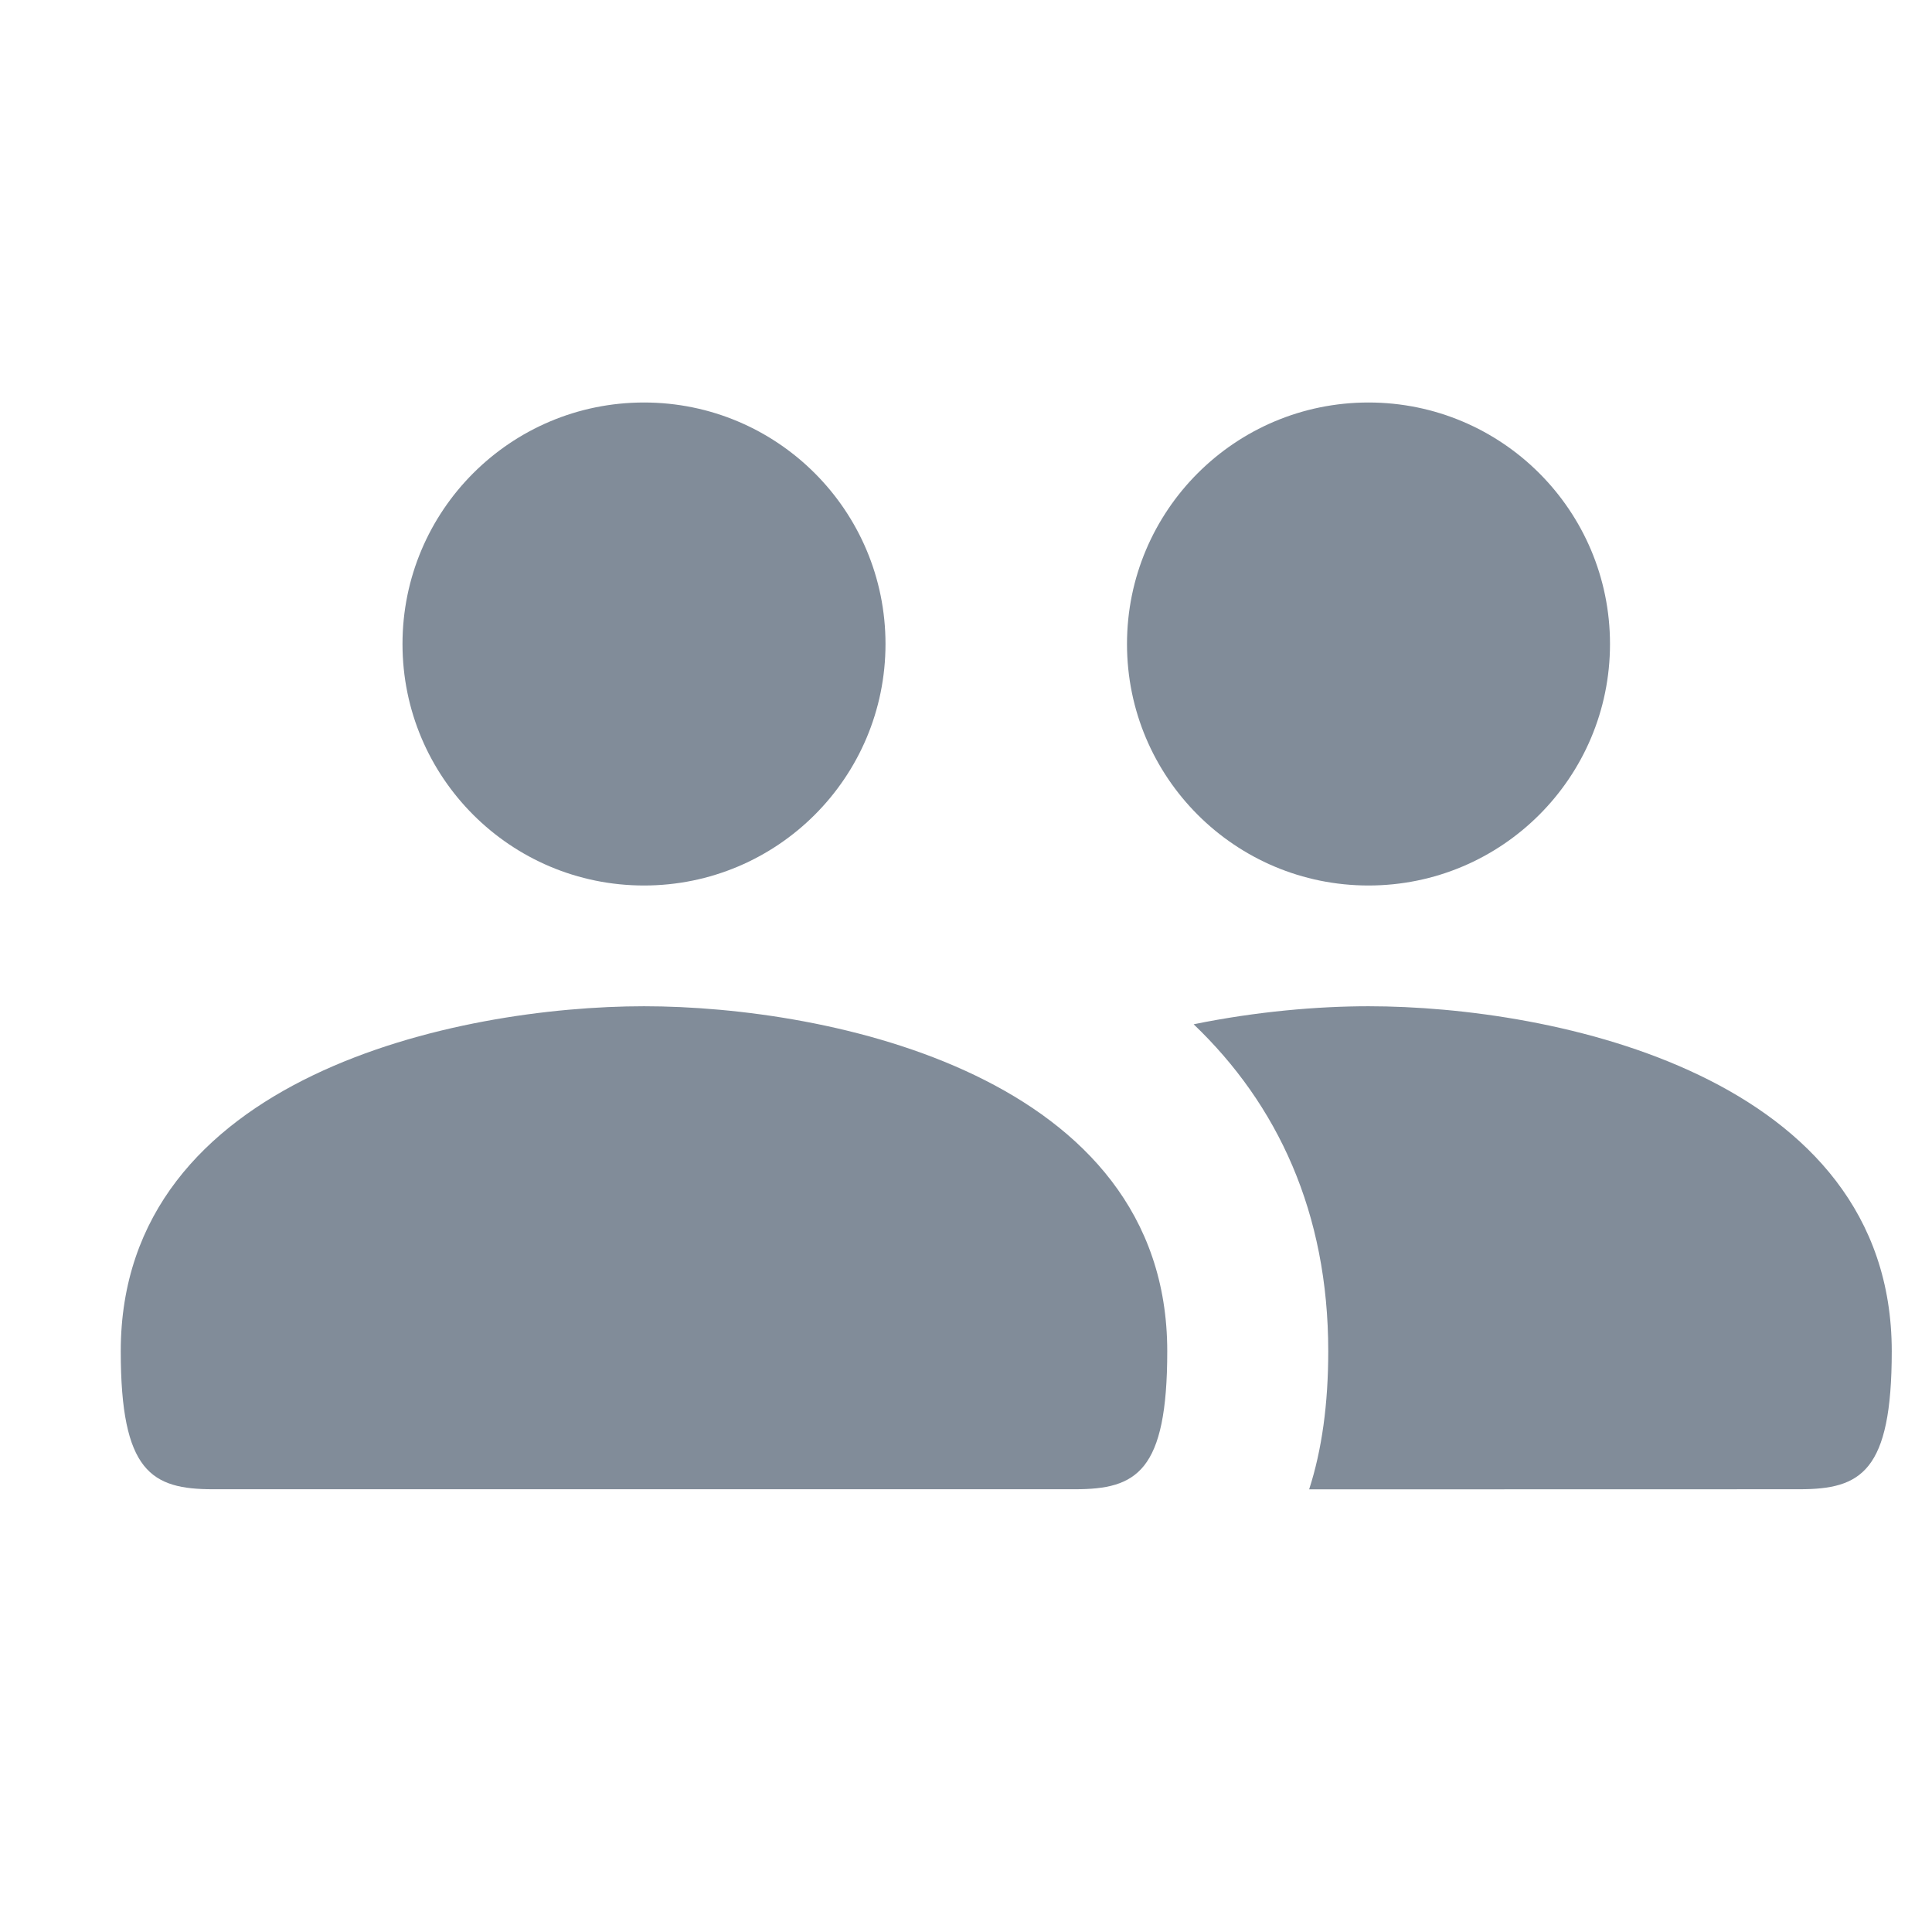
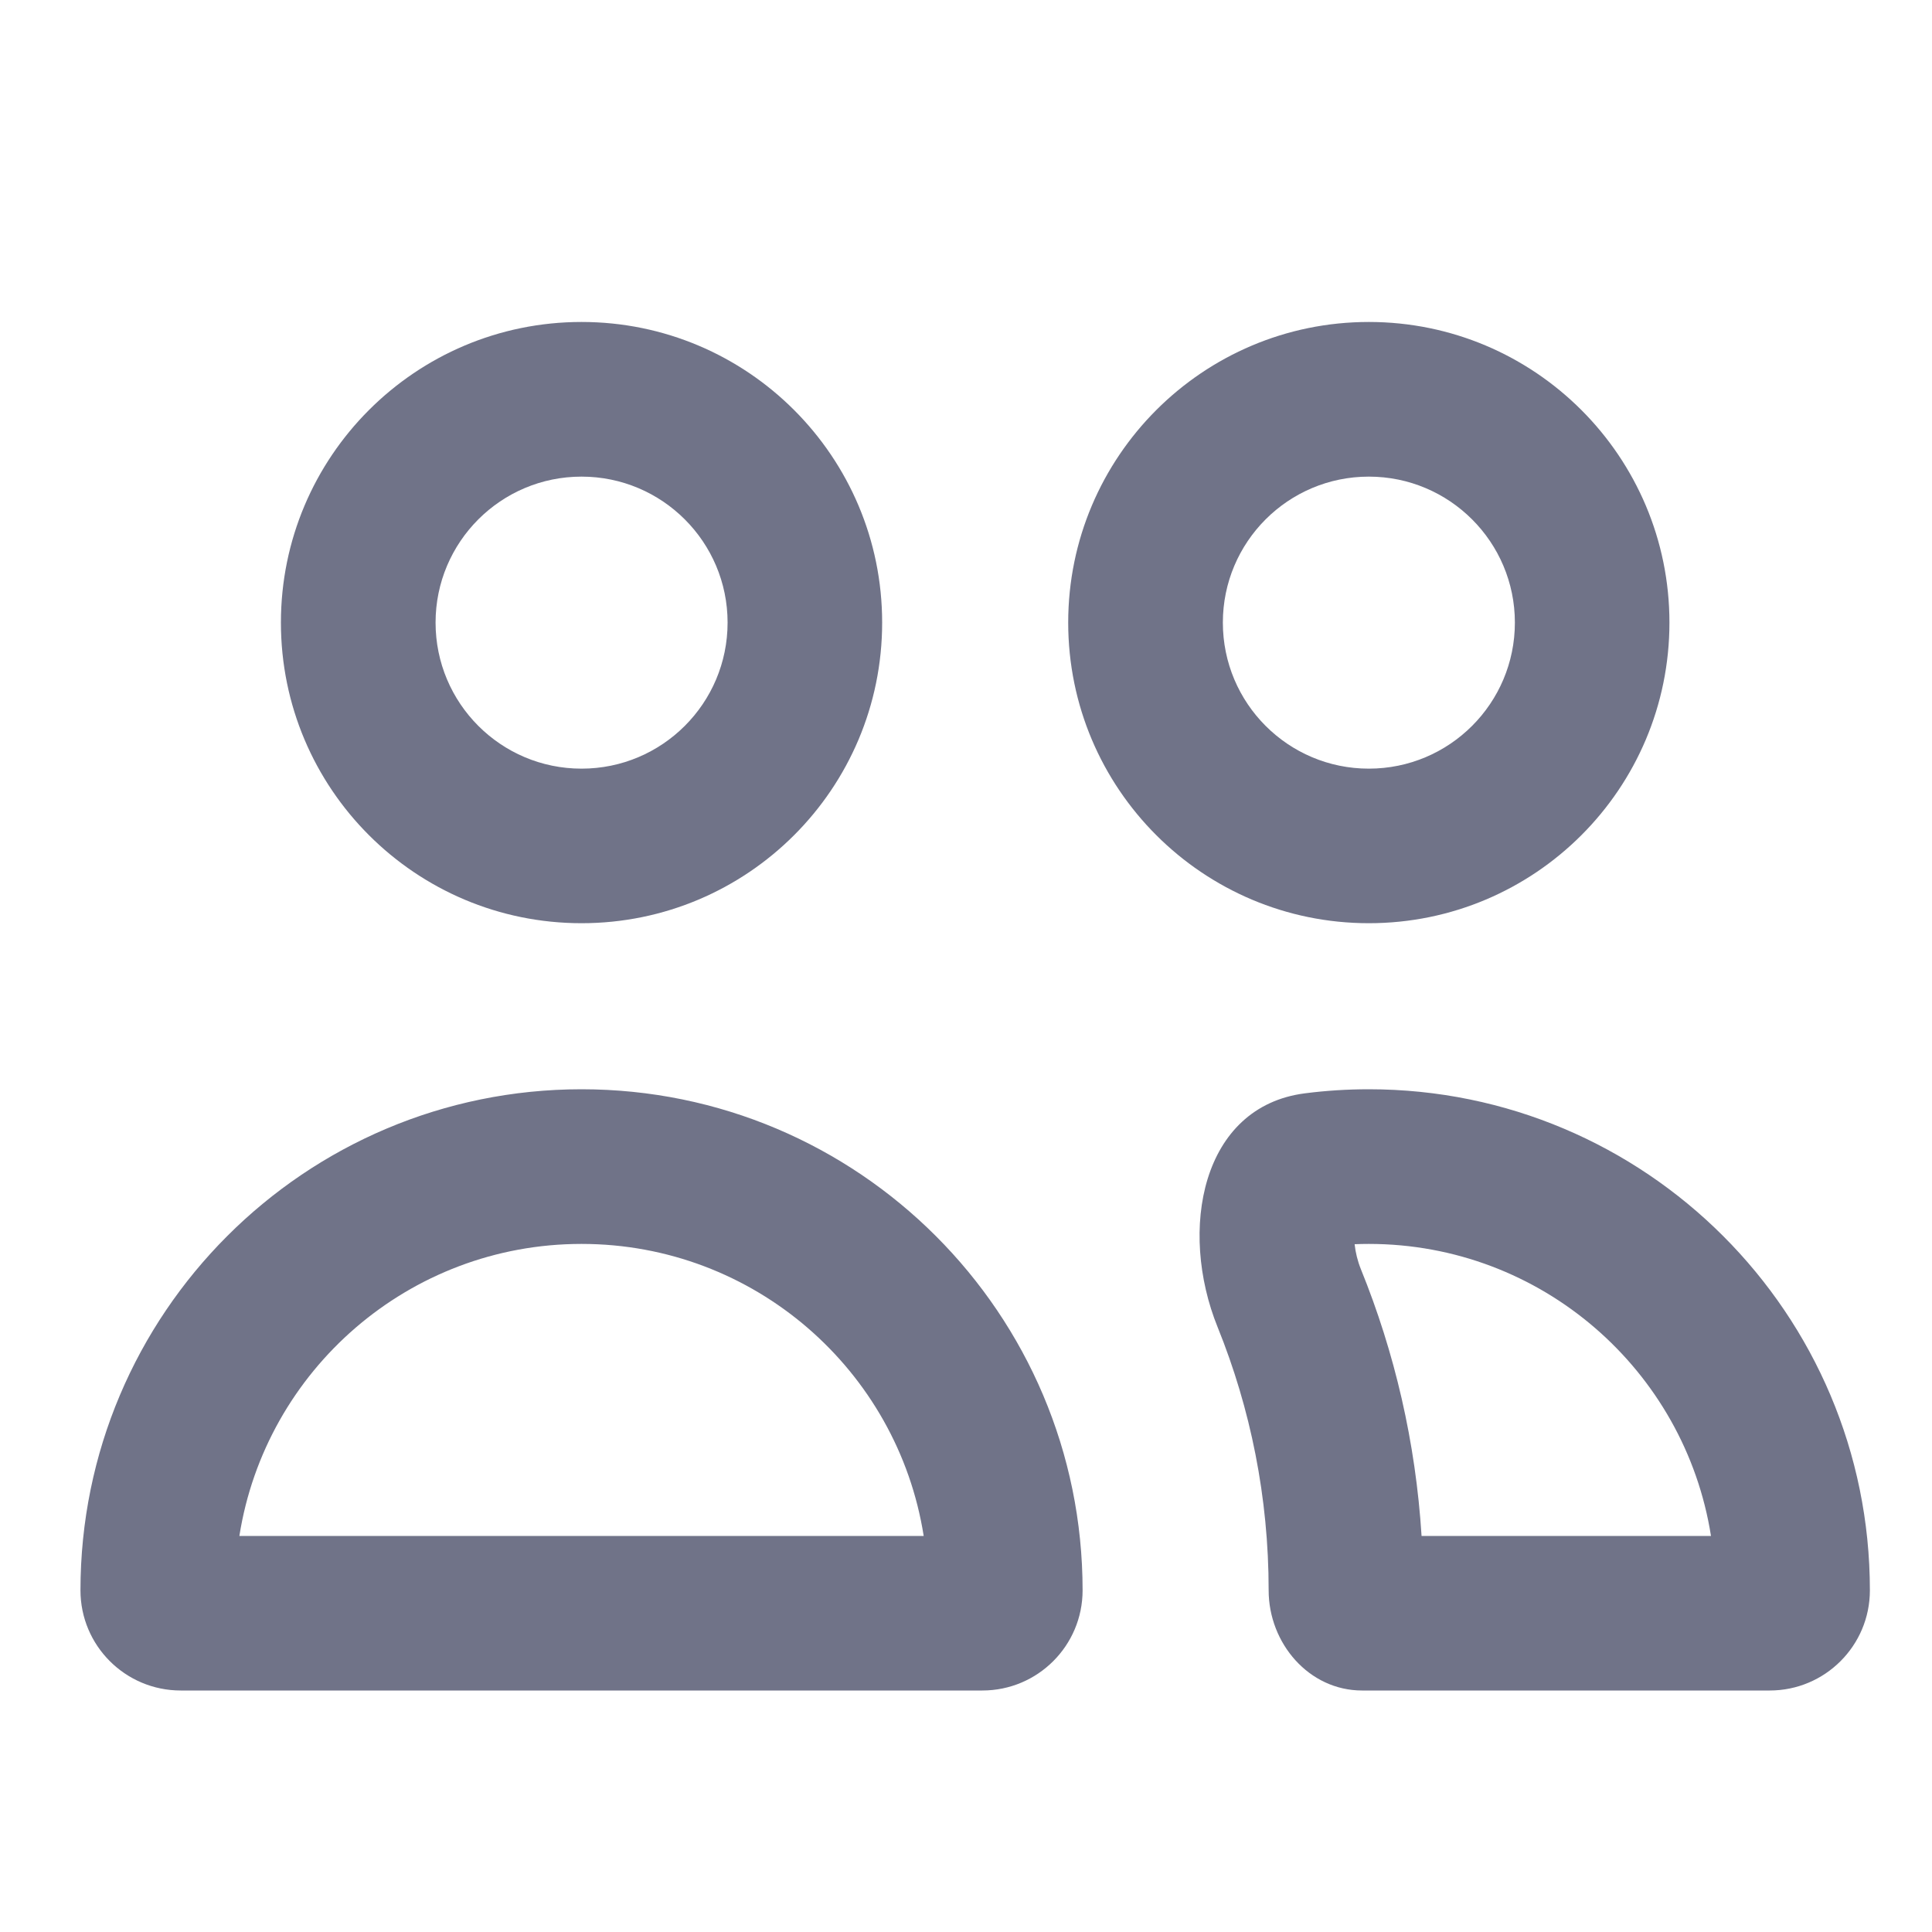
- <svg xmlns="http://www.w3.org/2000/svg" width="18" height="18" viewBox="0 0 18 18" fill="none">
-   <path d="M12.75 9.375C14.471 9.375 17.625 10.018 17.625 12.589C17.625 13.714 17.338 13.875 16.765 13.875L12.197 13.876C12.316 13.509 12.375 13.079 12.375 12.589C12.375 11.297 11.902 10.289 11.121 9.543C11.708 9.423 12.282 9.375 12.75 9.375ZM6 9.375C7.721 9.375 10.875 10.018 10.875 12.589C10.875 13.714 10.588 13.875 10.015 13.875H1.985C1.412 13.875 1.125 13.714 1.125 12.589C1.125 10.018 4.279 9.375 6 9.375ZM6 3.75C7.243 3.75 8.25 4.757 8.25 6C8.25 7.243 7.243 8.25 6 8.25C4.757 8.25 3.75 7.243 3.75 6C3.75 4.757 4.757 3.75 6 3.75ZM12.75 3.75C13.993 3.75 15 4.757 15 6C15 7.243 13.993 8.25 12.75 8.25C11.507 8.25 10.5 7.243 10.5 6C10.5 4.757 11.507 3.75 12.75 3.75Z" fill="#818C99" />
+ <svg xmlns="http://www.w3.org/2000/svg" width="20" height="20" viewBox="0 0 20 20" fill="none">
+   <path fill-rule="evenodd" clip-rule="evenodd" d="M14.716 15.9H17.712C17.442 14.187 15.959 12.877 14.17 12.877C14.121 12.877 14.072 12.878 14.023 12.88C14.032 12.965 14.054 13.055 14.088 13.139C14.438 14.001 14.655 14.931 14.716 15.9ZM6.02 7.957C6.855 7.957 7.532 7.28 7.532 6.445C7.532 5.611 6.855 4.934 6.02 4.934C5.185 4.934 4.509 5.611 4.509 6.445C4.509 7.28 5.185 7.957 6.02 7.957ZM14.17 7.957C15.005 7.957 15.682 7.28 15.682 6.445C15.682 5.611 15.005 4.934 14.17 4.934C13.335 4.934 12.659 5.611 12.659 6.445C12.659 7.28 13.335 7.957 14.17 7.957ZM9.562 15.9C9.292 14.187 7.809 12.877 6.02 12.877C4.231 12.877 2.748 14.187 2.478 15.9H9.562ZM6.02 9.557C7.739 9.557 9.132 8.164 9.132 6.445C9.132 4.727 7.739 3.333 6.02 3.333C4.301 3.333 2.908 4.727 2.908 6.445C2.908 8.164 4.301 9.557 6.02 9.557ZM13.133 16.463C13.133 17.012 13.551 17.5 14.1 17.5H18.32C18.892 17.5 19.357 17.036 19.357 16.463C19.357 13.598 17.035 11.276 14.17 11.276C13.946 11.276 13.726 11.29 13.509 11.318C12.435 11.455 12.198 12.735 12.605 13.739C12.945 14.58 13.133 15.5 13.133 16.463ZM17.282 6.445C17.282 8.164 15.889 9.557 14.17 9.557C12.452 9.557 11.058 8.164 11.058 6.445C11.058 4.727 12.452 3.333 14.17 3.333C15.889 3.333 17.282 4.727 17.282 6.445ZM11.207 16.463C11.207 13.598 8.884 11.276 6.02 11.276C3.156 11.276 0.833 13.598 0.833 16.463C0.833 17.036 1.298 17.5 1.871 17.5H10.169C10.742 17.5 11.207 17.036 11.207 16.463Z" fill="#707388" />
</svg>
